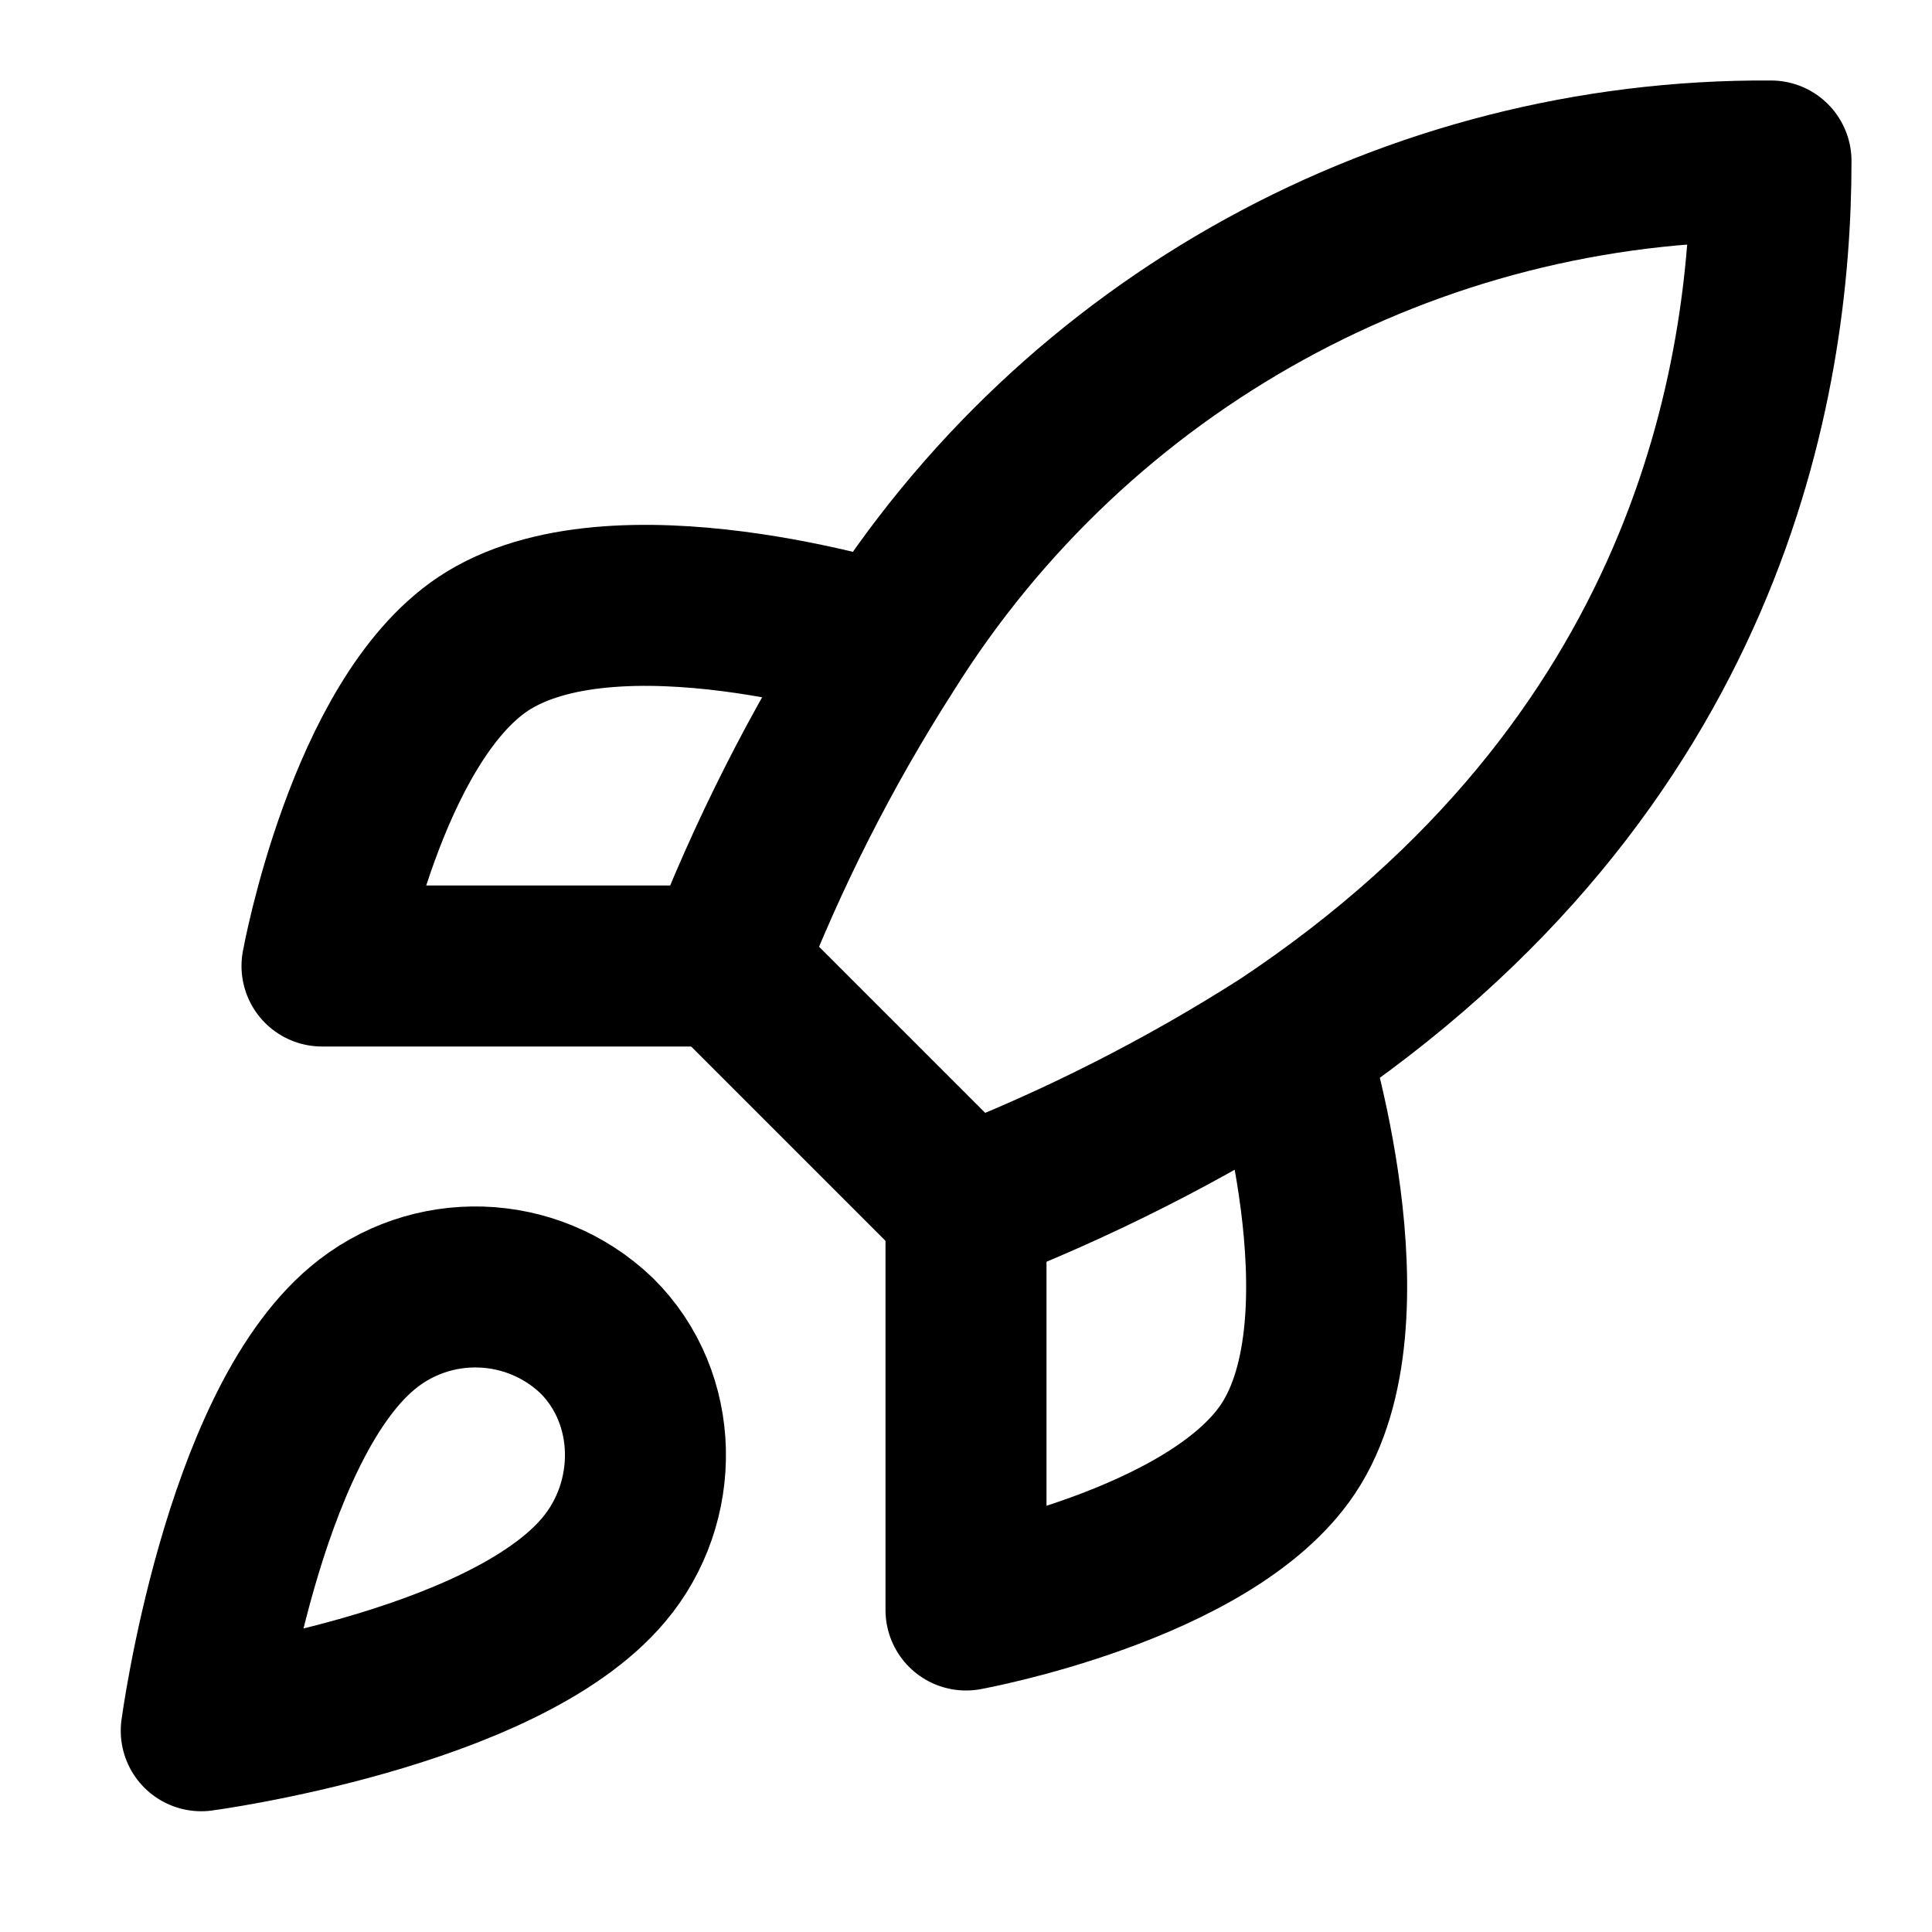
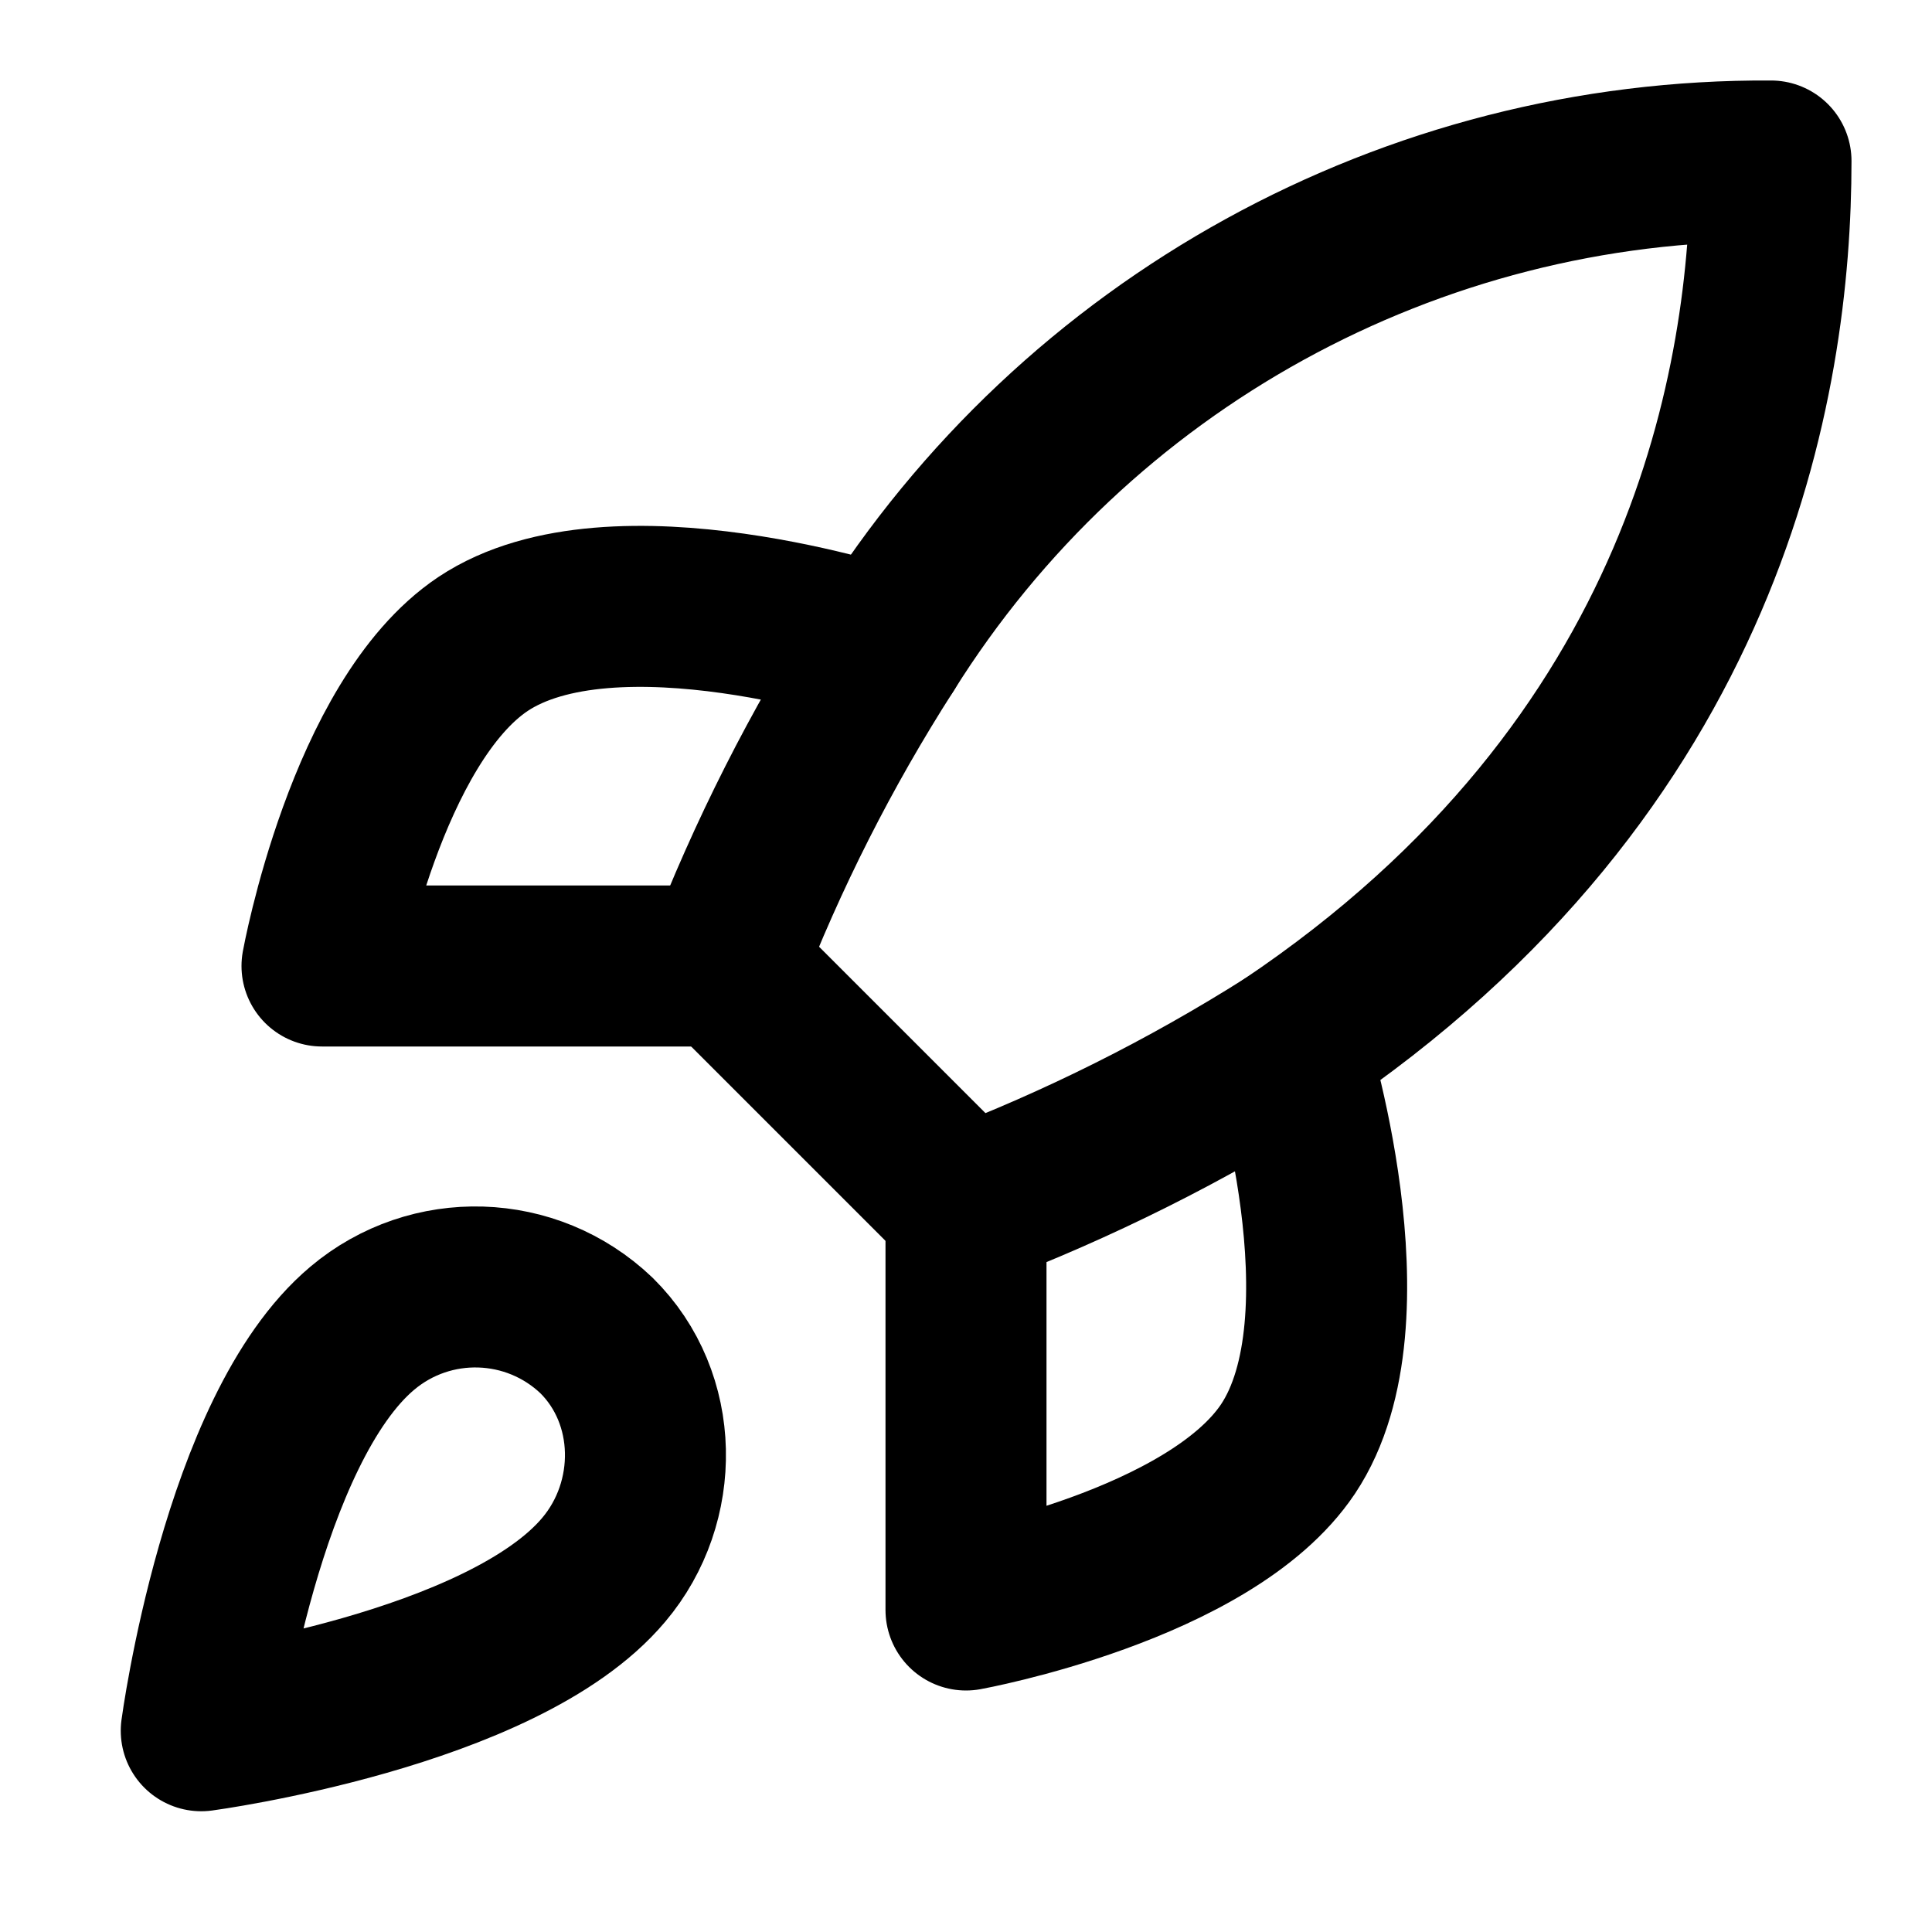
<svg xmlns="http://www.w3.org/2000/svg" width="24" height="24" viewBox="0 0 24 24" fill="none" stroke="currentColor" stroke-width="2" stroke-linecap="round" stroke-linejoin="round">
-   <path d="M4.5 16.5c-1.5 1.26-2 5-2 5s3.74-.5 5-2c.71-.84.7-2.13-.09-2.91a2.18 2.18 0 0 0-2.91-.09z" />
-   <path d="m12 15-3-3a22 22 0 0 1 2-3.95A12.87 12.87 0 0 1 22 2c0 2.72-.78 7.5-6.05 11A22.35 22.35 0 0 1 12 15z" />
-   <path d="M9 12H4s.55-3.03 2-4c1.62-1.08 5 0 5 0" />
  <path d="M12 15v5s3.03-.55 4-2c1.08-1.62 0-5 0-5" />
+   <path d="M4.5 16.5c-1.5 1.26-2 5-2 5s3.74-.5 5-2c.71-.84.7-2.13-.09-2.91a2.18 2.18 0 0 0-2.91-.09" />
+   <path d="M9 12a22 22 0 0 1 2-3.95A12.88 12.88 0 0 1 22 2c0 2.72-.78 7.5-6 11a22.4 22.4 0 0 1-4 2z" />
+   <path d="M9 12H4s.55-3.03 2-4c1.62-1.08 5 .05 5 .05" />
</svg>
